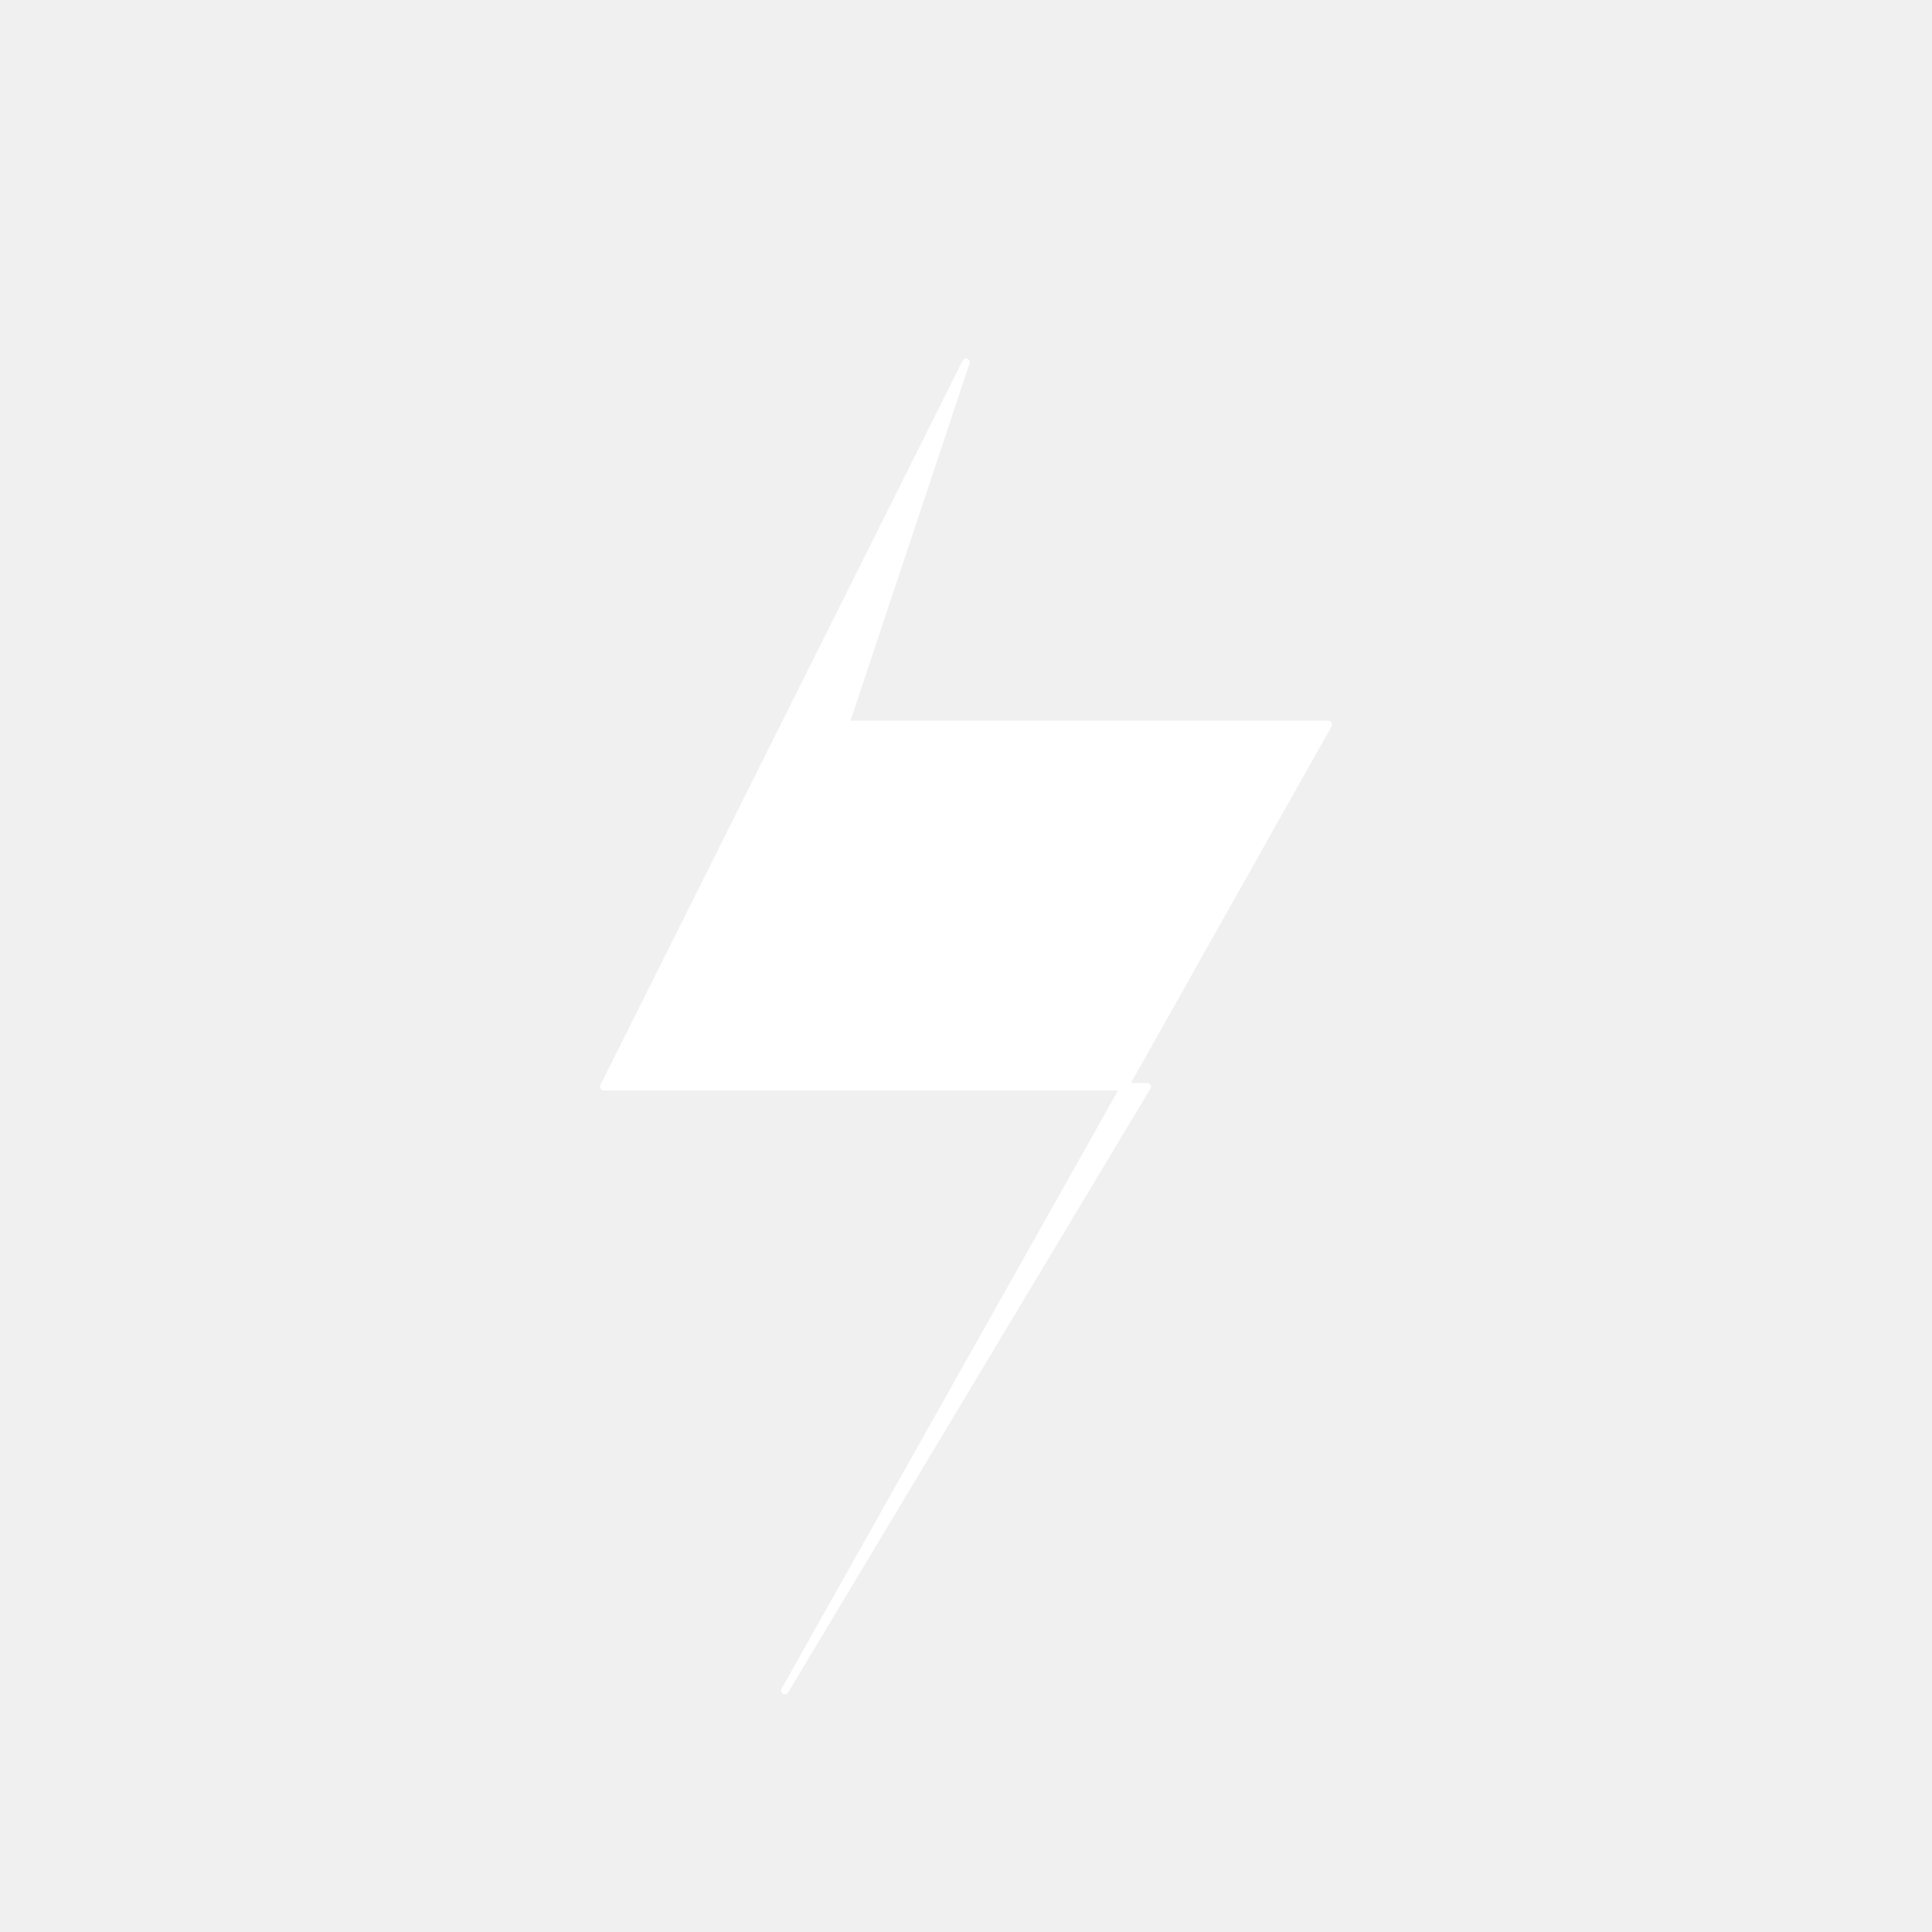
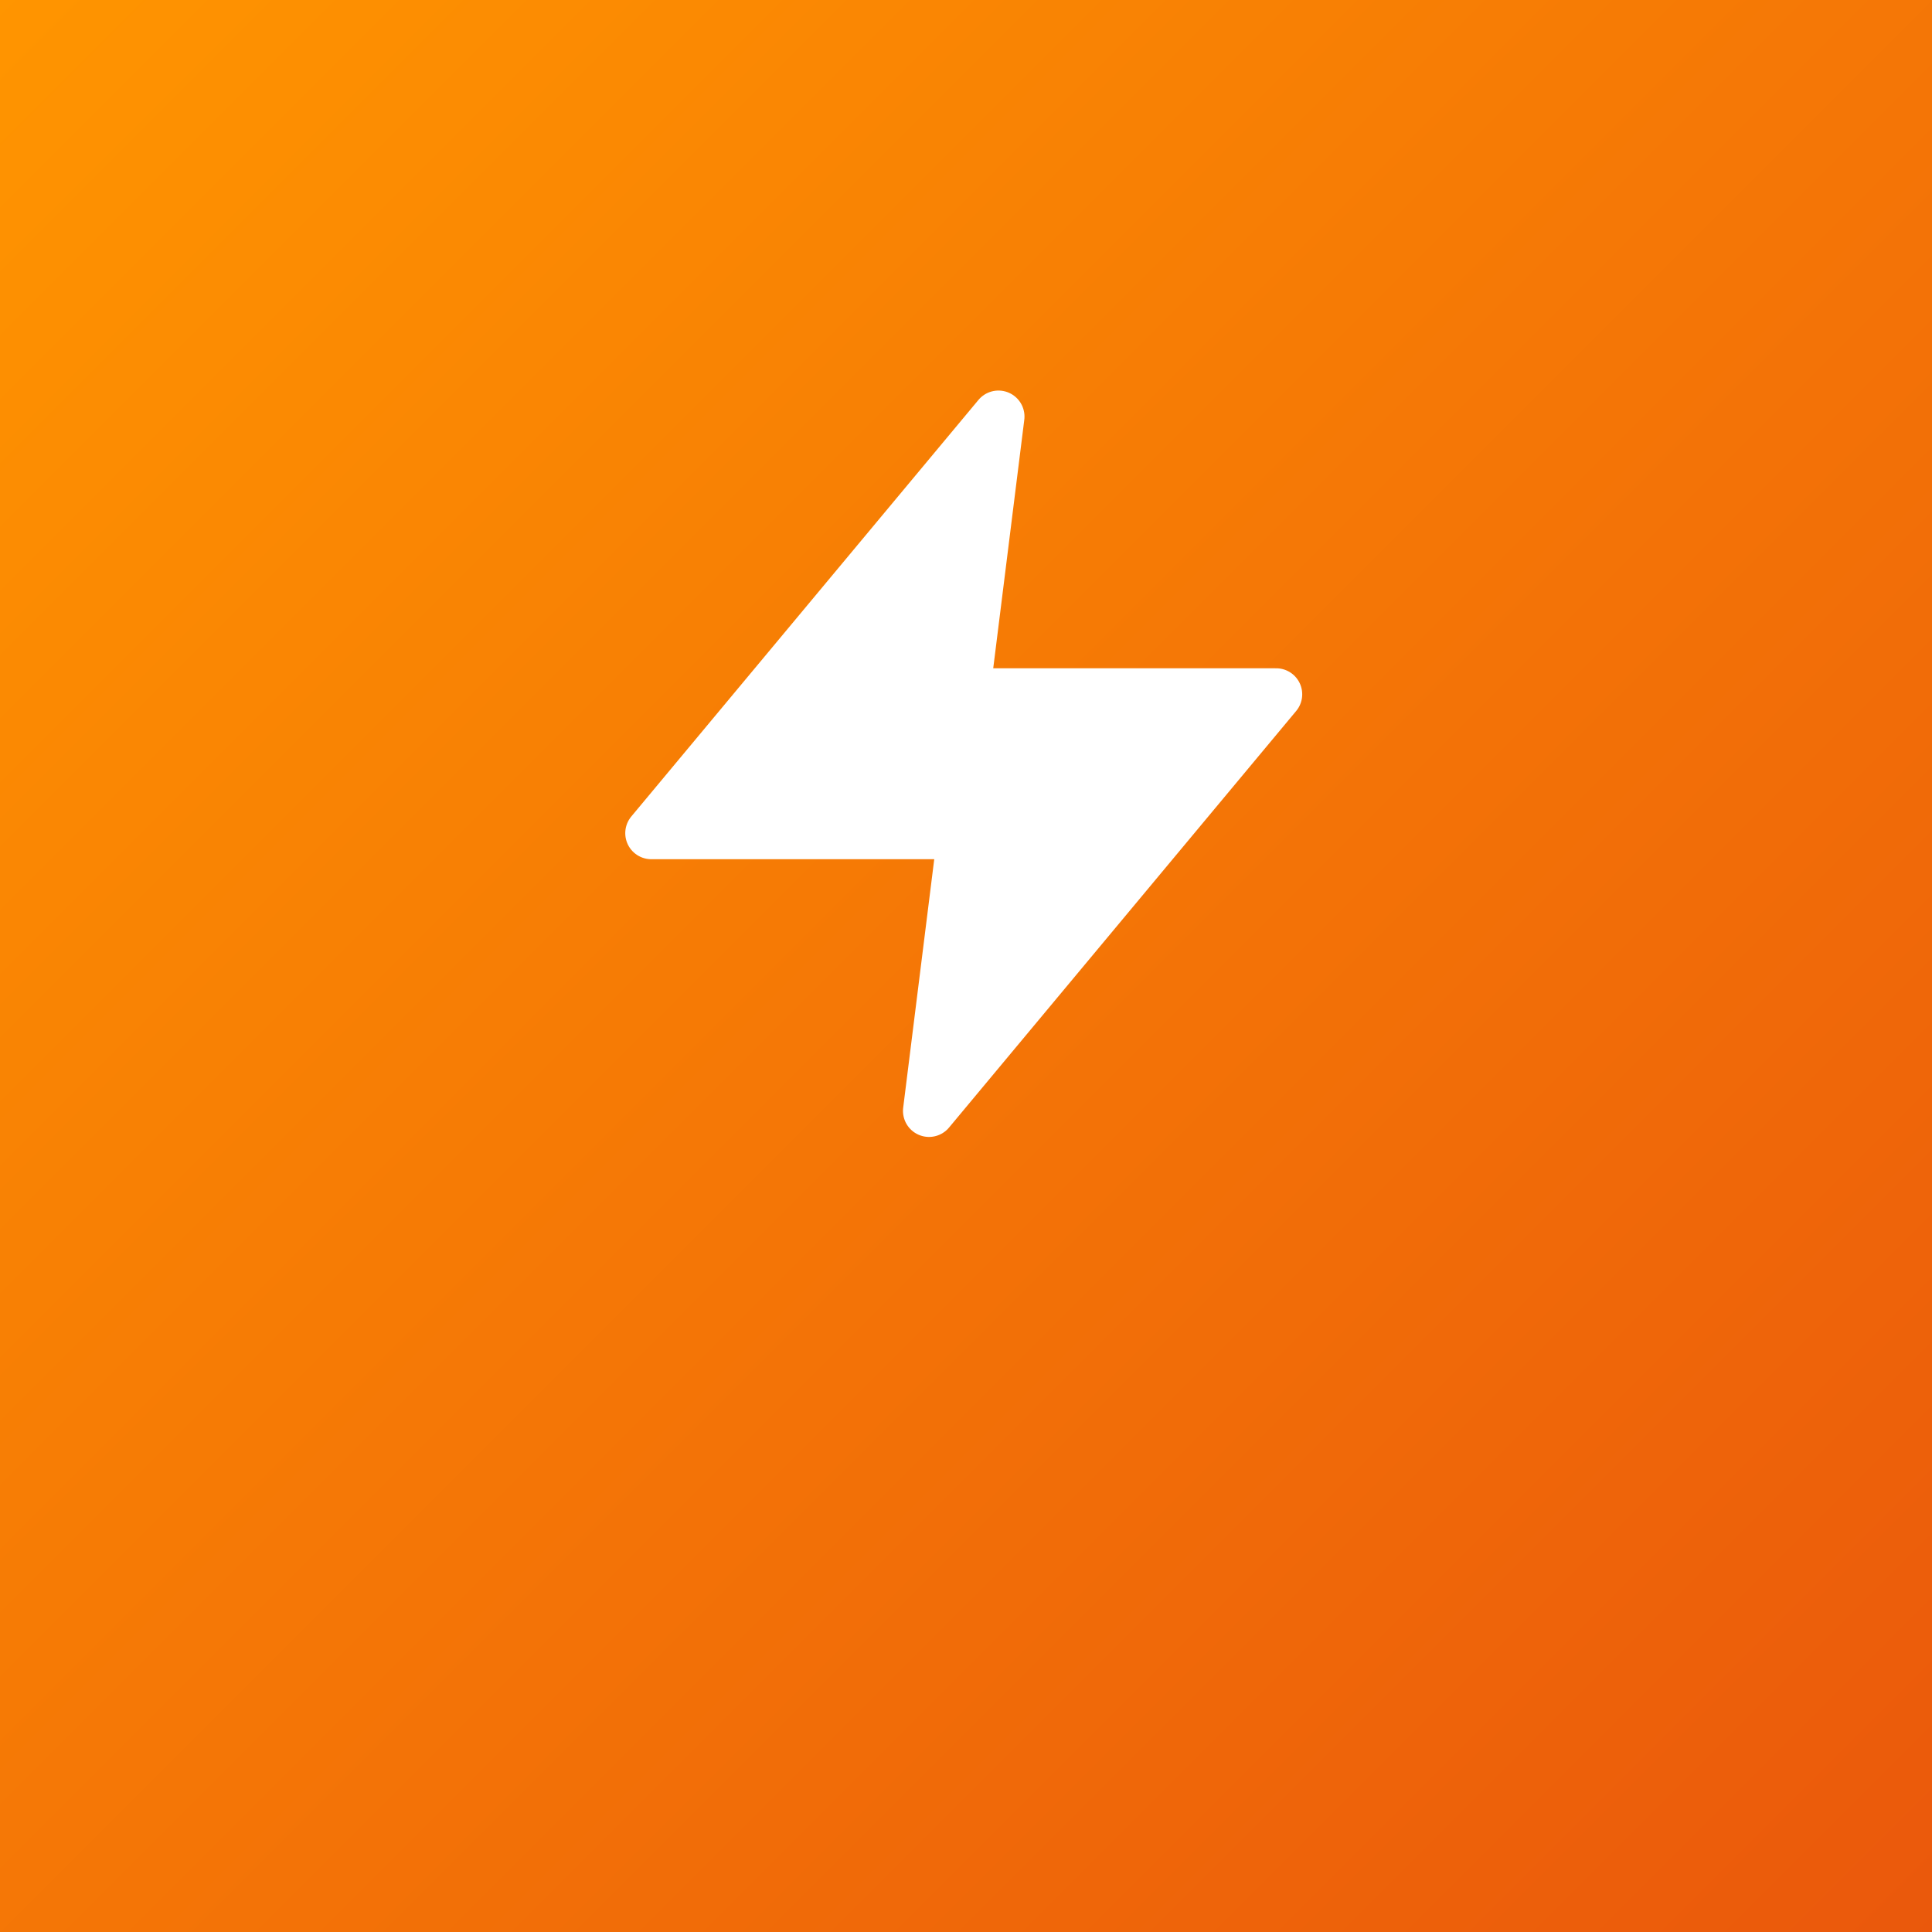
<svg xmlns="http://www.w3.org/2000/svg" viewBox="0 0 512 512">
-   <path d="M 256 96 L 160 288 L 304 288 L 208 448 L 352 192 L 224 192 Z" fill="white" stroke="white" stroke-width="2" stroke-linejoin="round" />
+   <defs>
+     <linearGradient id="gradient" x1="0%" y1="0%" x2="100%" y2="100%">
+       <stop offset="0%" stop-color="#ff9500" />
+       <stop offset="100%" stop-color="#ea580c" />
+     </linearGradient>
+   </defs>
+   <rect width="512" height="512" fill="url(#gradient)" />
+   <g transform="translate(145, 92) scale(9.2)">
+     <polygon points="13,2 3,14 12,14 11,22 21,10 12,10 13,2" fill="#fff" stroke="#fff" stroke-width="1.5" stroke-linejoin="round" stroke-linecap="round" />
+   </g>
</svg>
